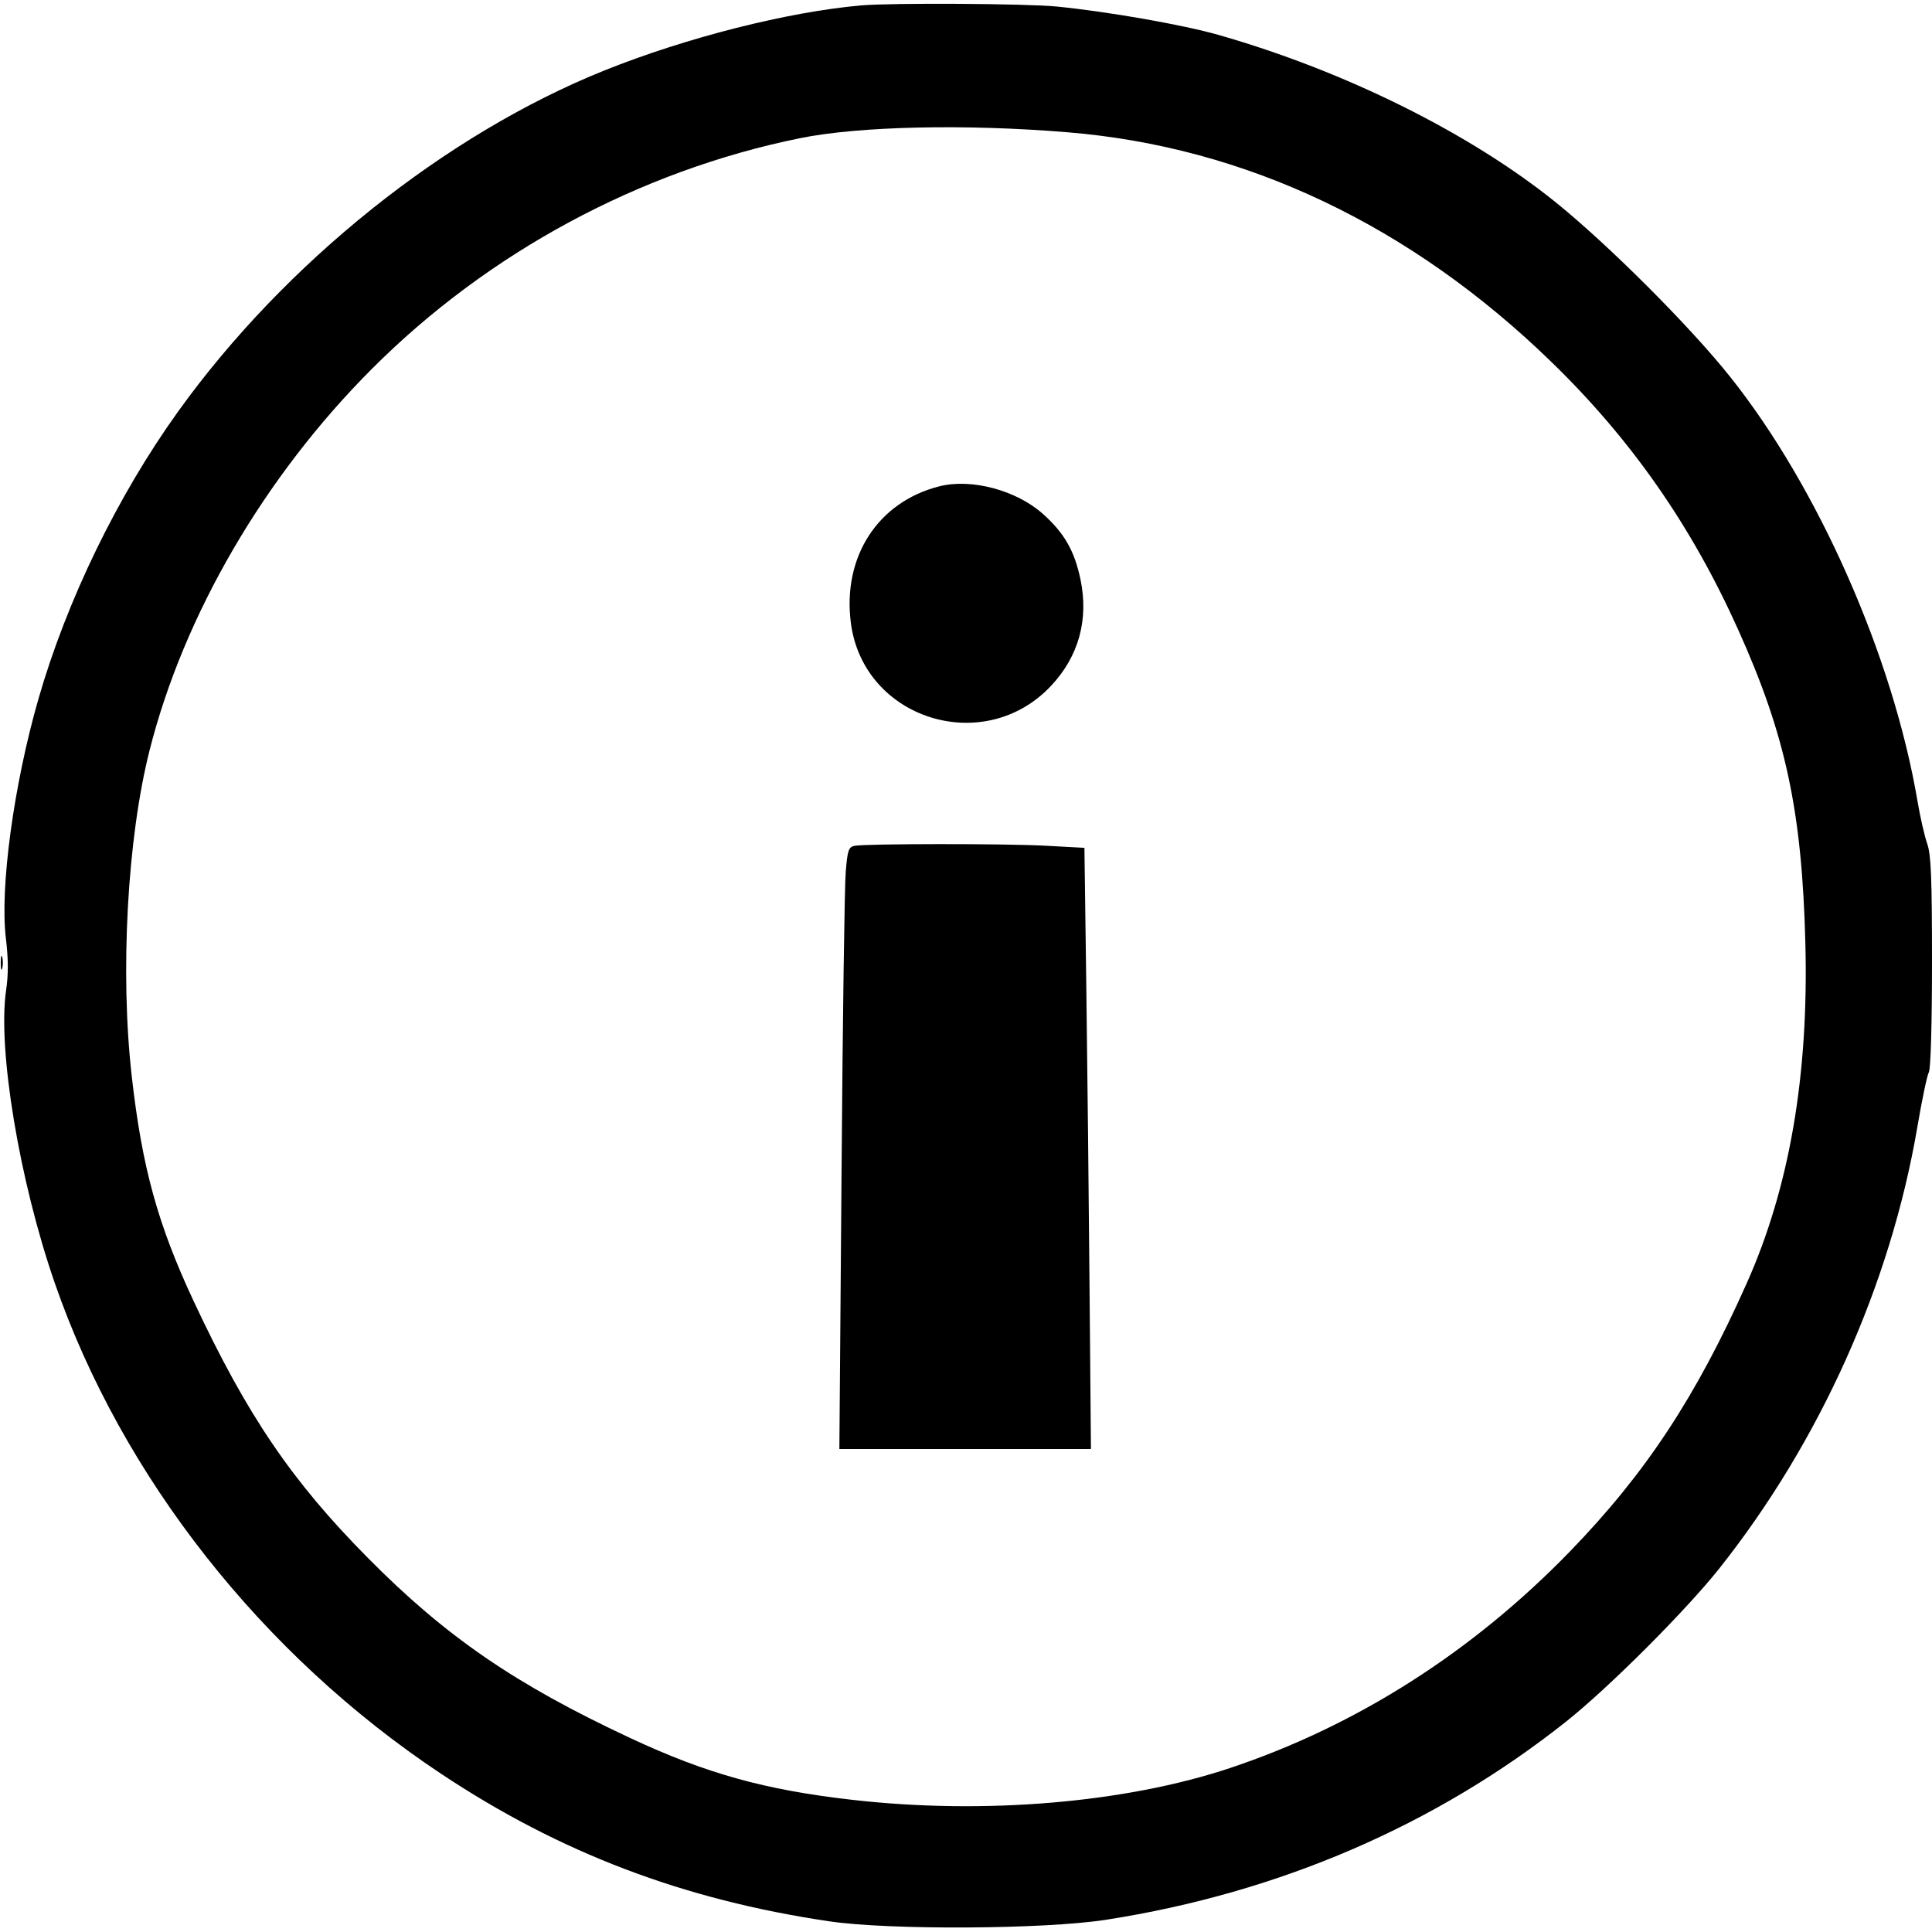
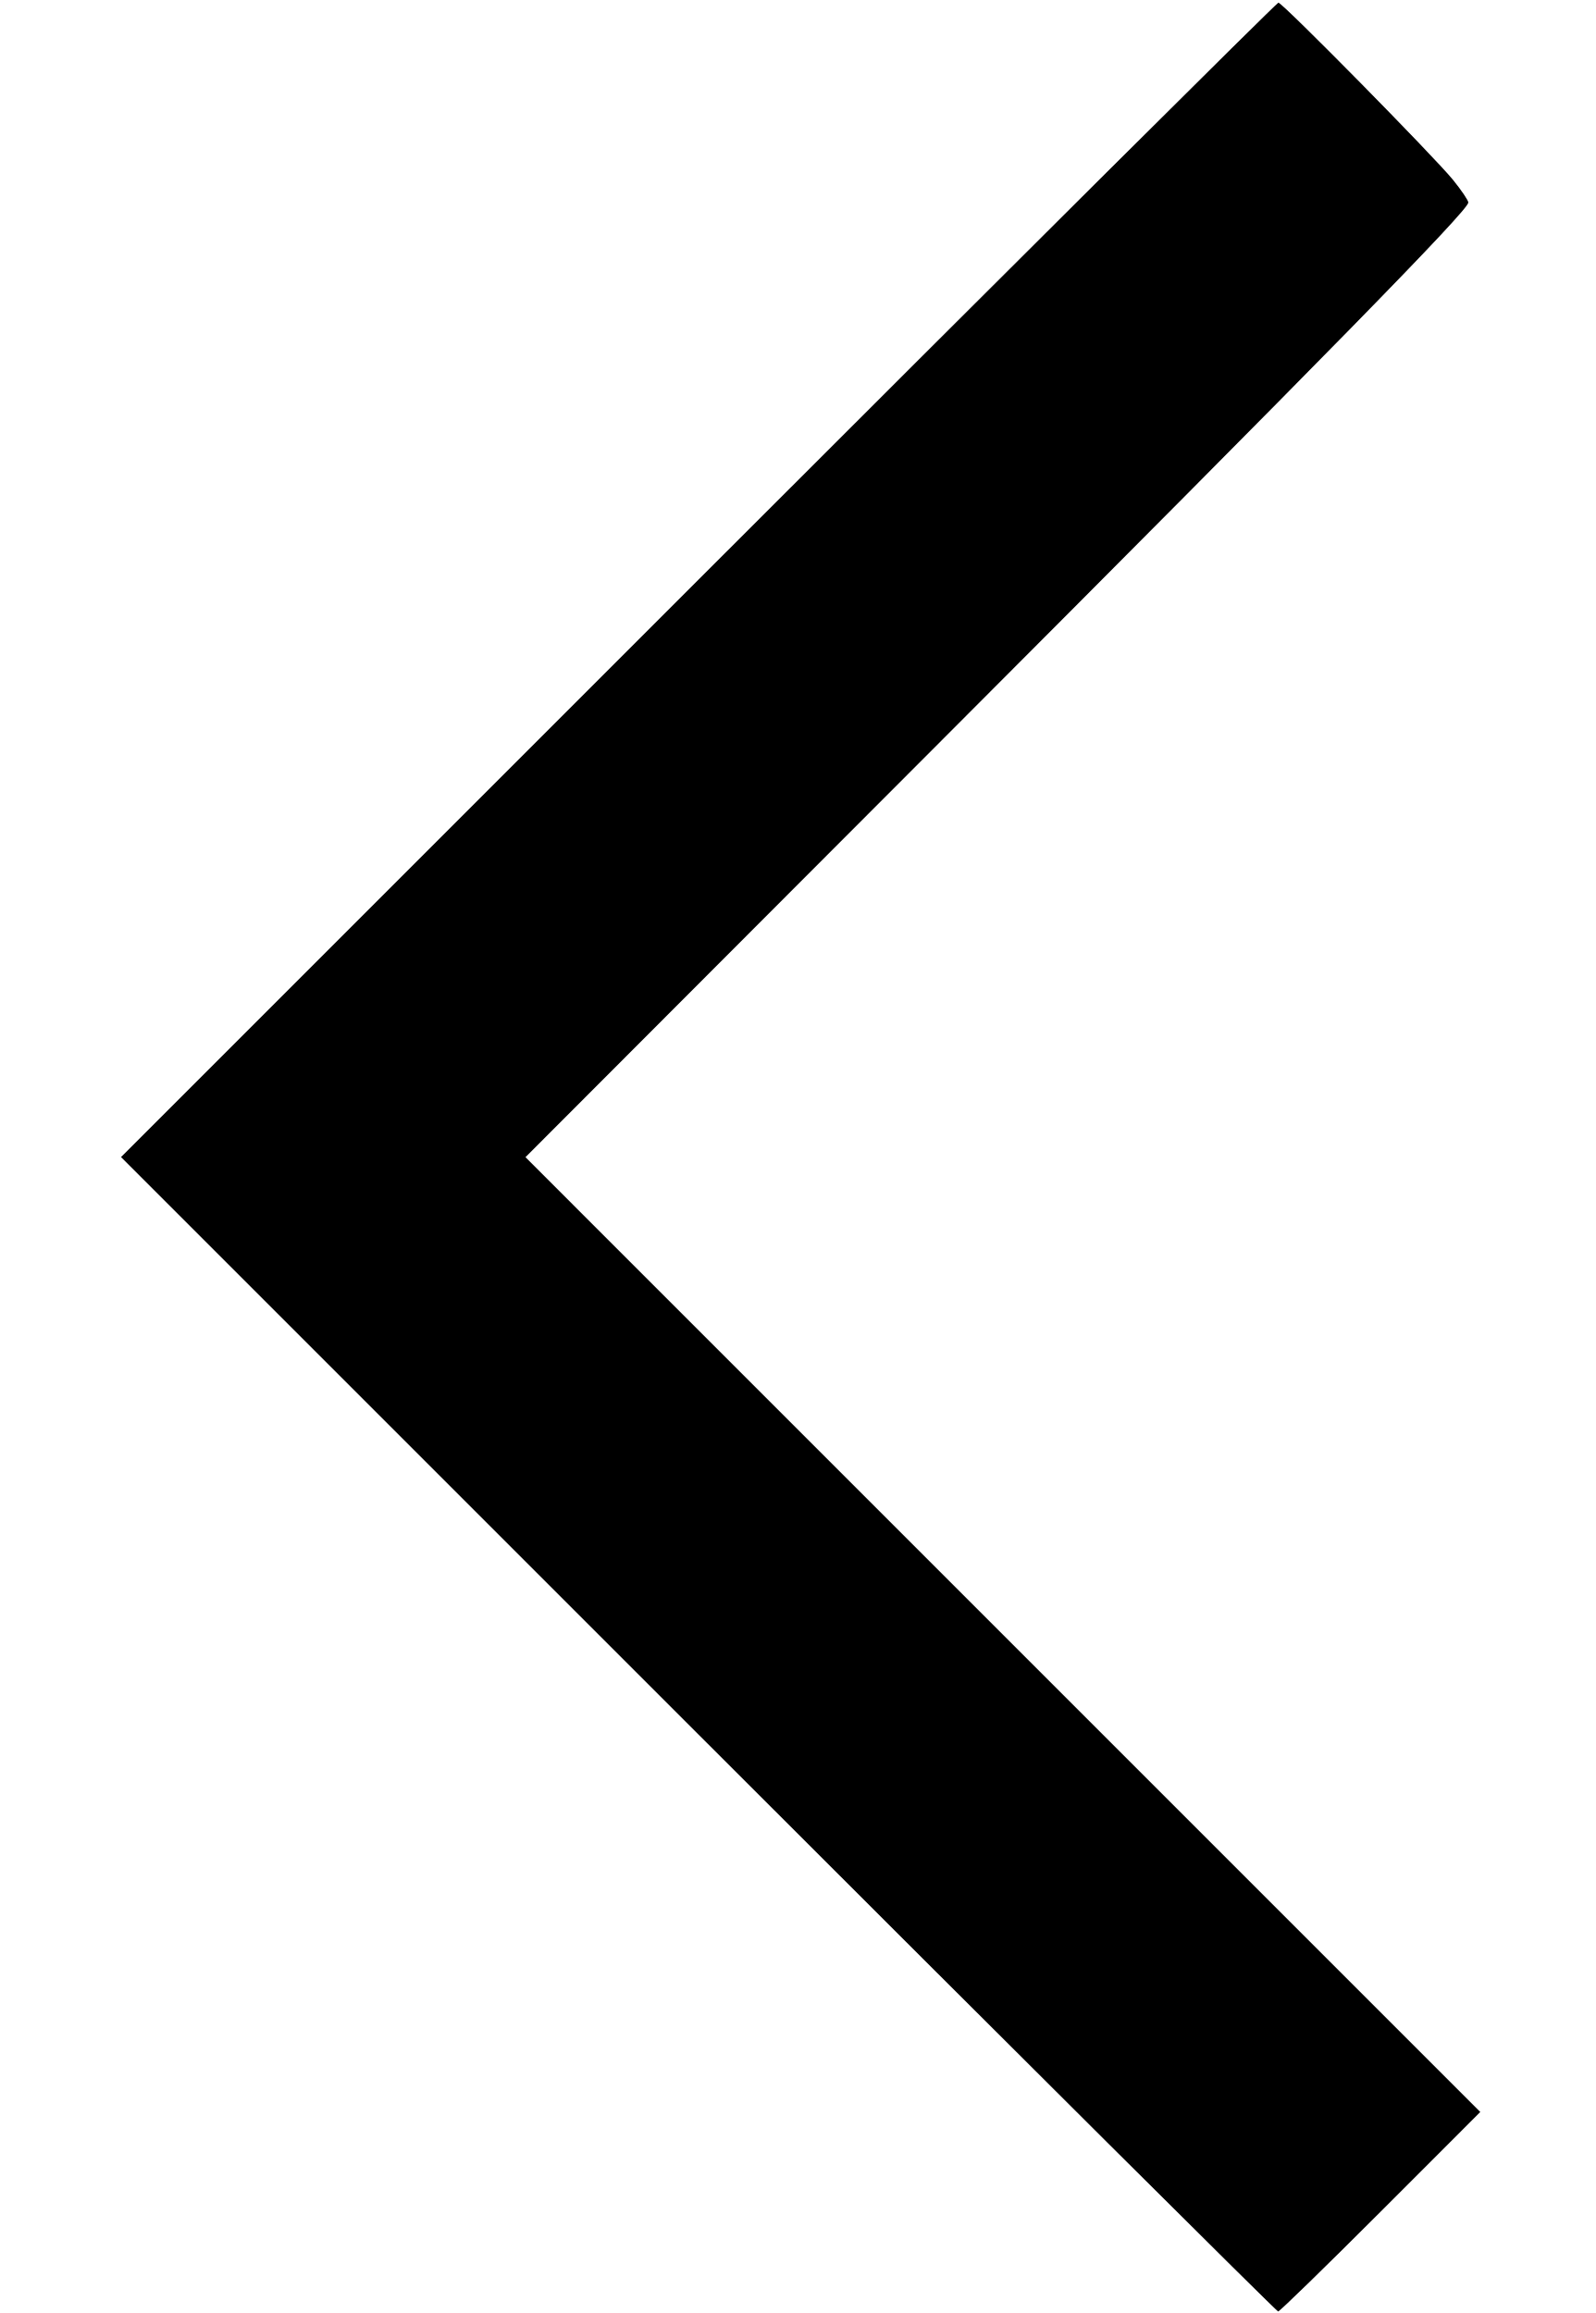
- <svg xmlns="http://www.w3.org/2000/svg" width="24" height="24" viewBox="0 0 24 24" version="1.1">
-   <path d="M10.7 0.067C9.793 0.146 8.528 0.466 7.511 0.874C5.534 1.668 3.541 3.262 2.211 5.114C1.461 6.159 0.831 7.455 0.479 8.677C0.171 9.745 -0.003 11.028 0.073 11.655C0.104 11.913 0.105 12.102 0.076 12.3C-0.032 13.03 0.24 14.668 0.681 15.94C1.515 18.346 3.255 20.556 5.48 22.035C6.958 23.017 8.488 23.599 10.3 23.867C11.047 23.978 12.978 23.967 13.74 23.848C15.889 23.513 17.834 22.674 19.46 21.382C19.989 20.961 20.946 20.004 21.361 19.48C22.609 17.906 23.484 15.955 23.817 14.006C23.874 13.668 23.939 13.359 23.961 13.319C23.984 13.275 24 12.719 24 11.948C24 10.903 23.988 10.617 23.941 10.482C23.908 10.39 23.853 10.149 23.819 9.947C23.514 8.153 22.583 6.047 21.491 4.679C20.99 4.05 19.983 3.044 19.328 2.515C18.262 1.655 16.709 0.883 15.141 0.435C14.699 0.308 13.762 0.144 13.126 0.081C12.747 0.044 11.081 0.034 10.7 0.067M13.26 1.643C15.472 1.824 17.526 2.799 19.275 4.499C20.264 5.46 21.009 6.527 21.589 7.815C22.183 9.132 22.385 10.077 22.427 11.72C22.469 13.362 22.229 14.752 21.699 15.94C21.069 17.353 20.442 18.304 19.501 19.274C18.289 20.523 16.852 21.438 15.28 21.963C13.979 22.397 12.221 22.545 10.586 22.358C9.503 22.235 8.773 22.032 7.828 21.59C6.397 20.921 5.539 20.332 4.571 19.354C3.621 18.395 3.068 17.579 2.404 16.16C1.96 15.21 1.765 14.503 1.637 13.373C1.49 12.085 1.581 10.415 1.858 9.321C2.284 7.636 3.286 5.917 4.621 4.581C6.066 3.135 7.943 2.123 9.936 1.717C10.667 1.568 11.987 1.538 13.26 1.643M11.67 6.041C10.905 6.234 10.463 6.917 10.57 7.74C10.726 8.937 12.227 9.406 13.058 8.518C13.401 8.152 13.526 7.696 13.422 7.197C13.348 6.844 13.222 6.623 12.959 6.387C12.63 6.091 12.069 5.94 11.67 6.041M10.616 10.507C10.541 10.522 10.528 10.561 10.506 10.832C10.491 11.001 10.468 12.684 10.454 14.57L10.427 18 11.99 18L13.552 18 13.535 16.03C13.526 14.946 13.508 13.266 13.495 12.296L13.471 10.532 12.989 10.506C12.478 10.478 10.758 10.48 10.616 10.507M0.009 11.96C0.009 12.037 0.018 12.069 0.028 12.03C0.038 11.991 0.038 11.928 0.028 11.89C0.018 11.852 0.009 11.883 0.009 11.96" stroke="none" fill-rule="evenodd" />
+ <svg xmlns="http://www.w3.org/2000/svg" width="138" height="200" viewBox="0 0 138 200" version="1.1">
+   <path d="M60.375 50.140 L 10.465 100.050 60.375 149.960 C 87.825 177.411,110.389 199.870,110.516 199.870 C 110.643 199.870,114.628 195.989,119.370 191.245 L 127.994 182.619 86.715 141.340 L 45.436 100.060 80.634 64.808 C 114.908 30.480,126.960 18.177,126.960 17.512 C 126.960 17.333,126.365 16.452,125.638 15.555 C 124.011 13.548,110.889 0.230,110.538 0.230 C 110.399 0.230,87.825 22.689,60.375 50.140 " stroke="none" fill-rule="evenodd" />
</svg>
